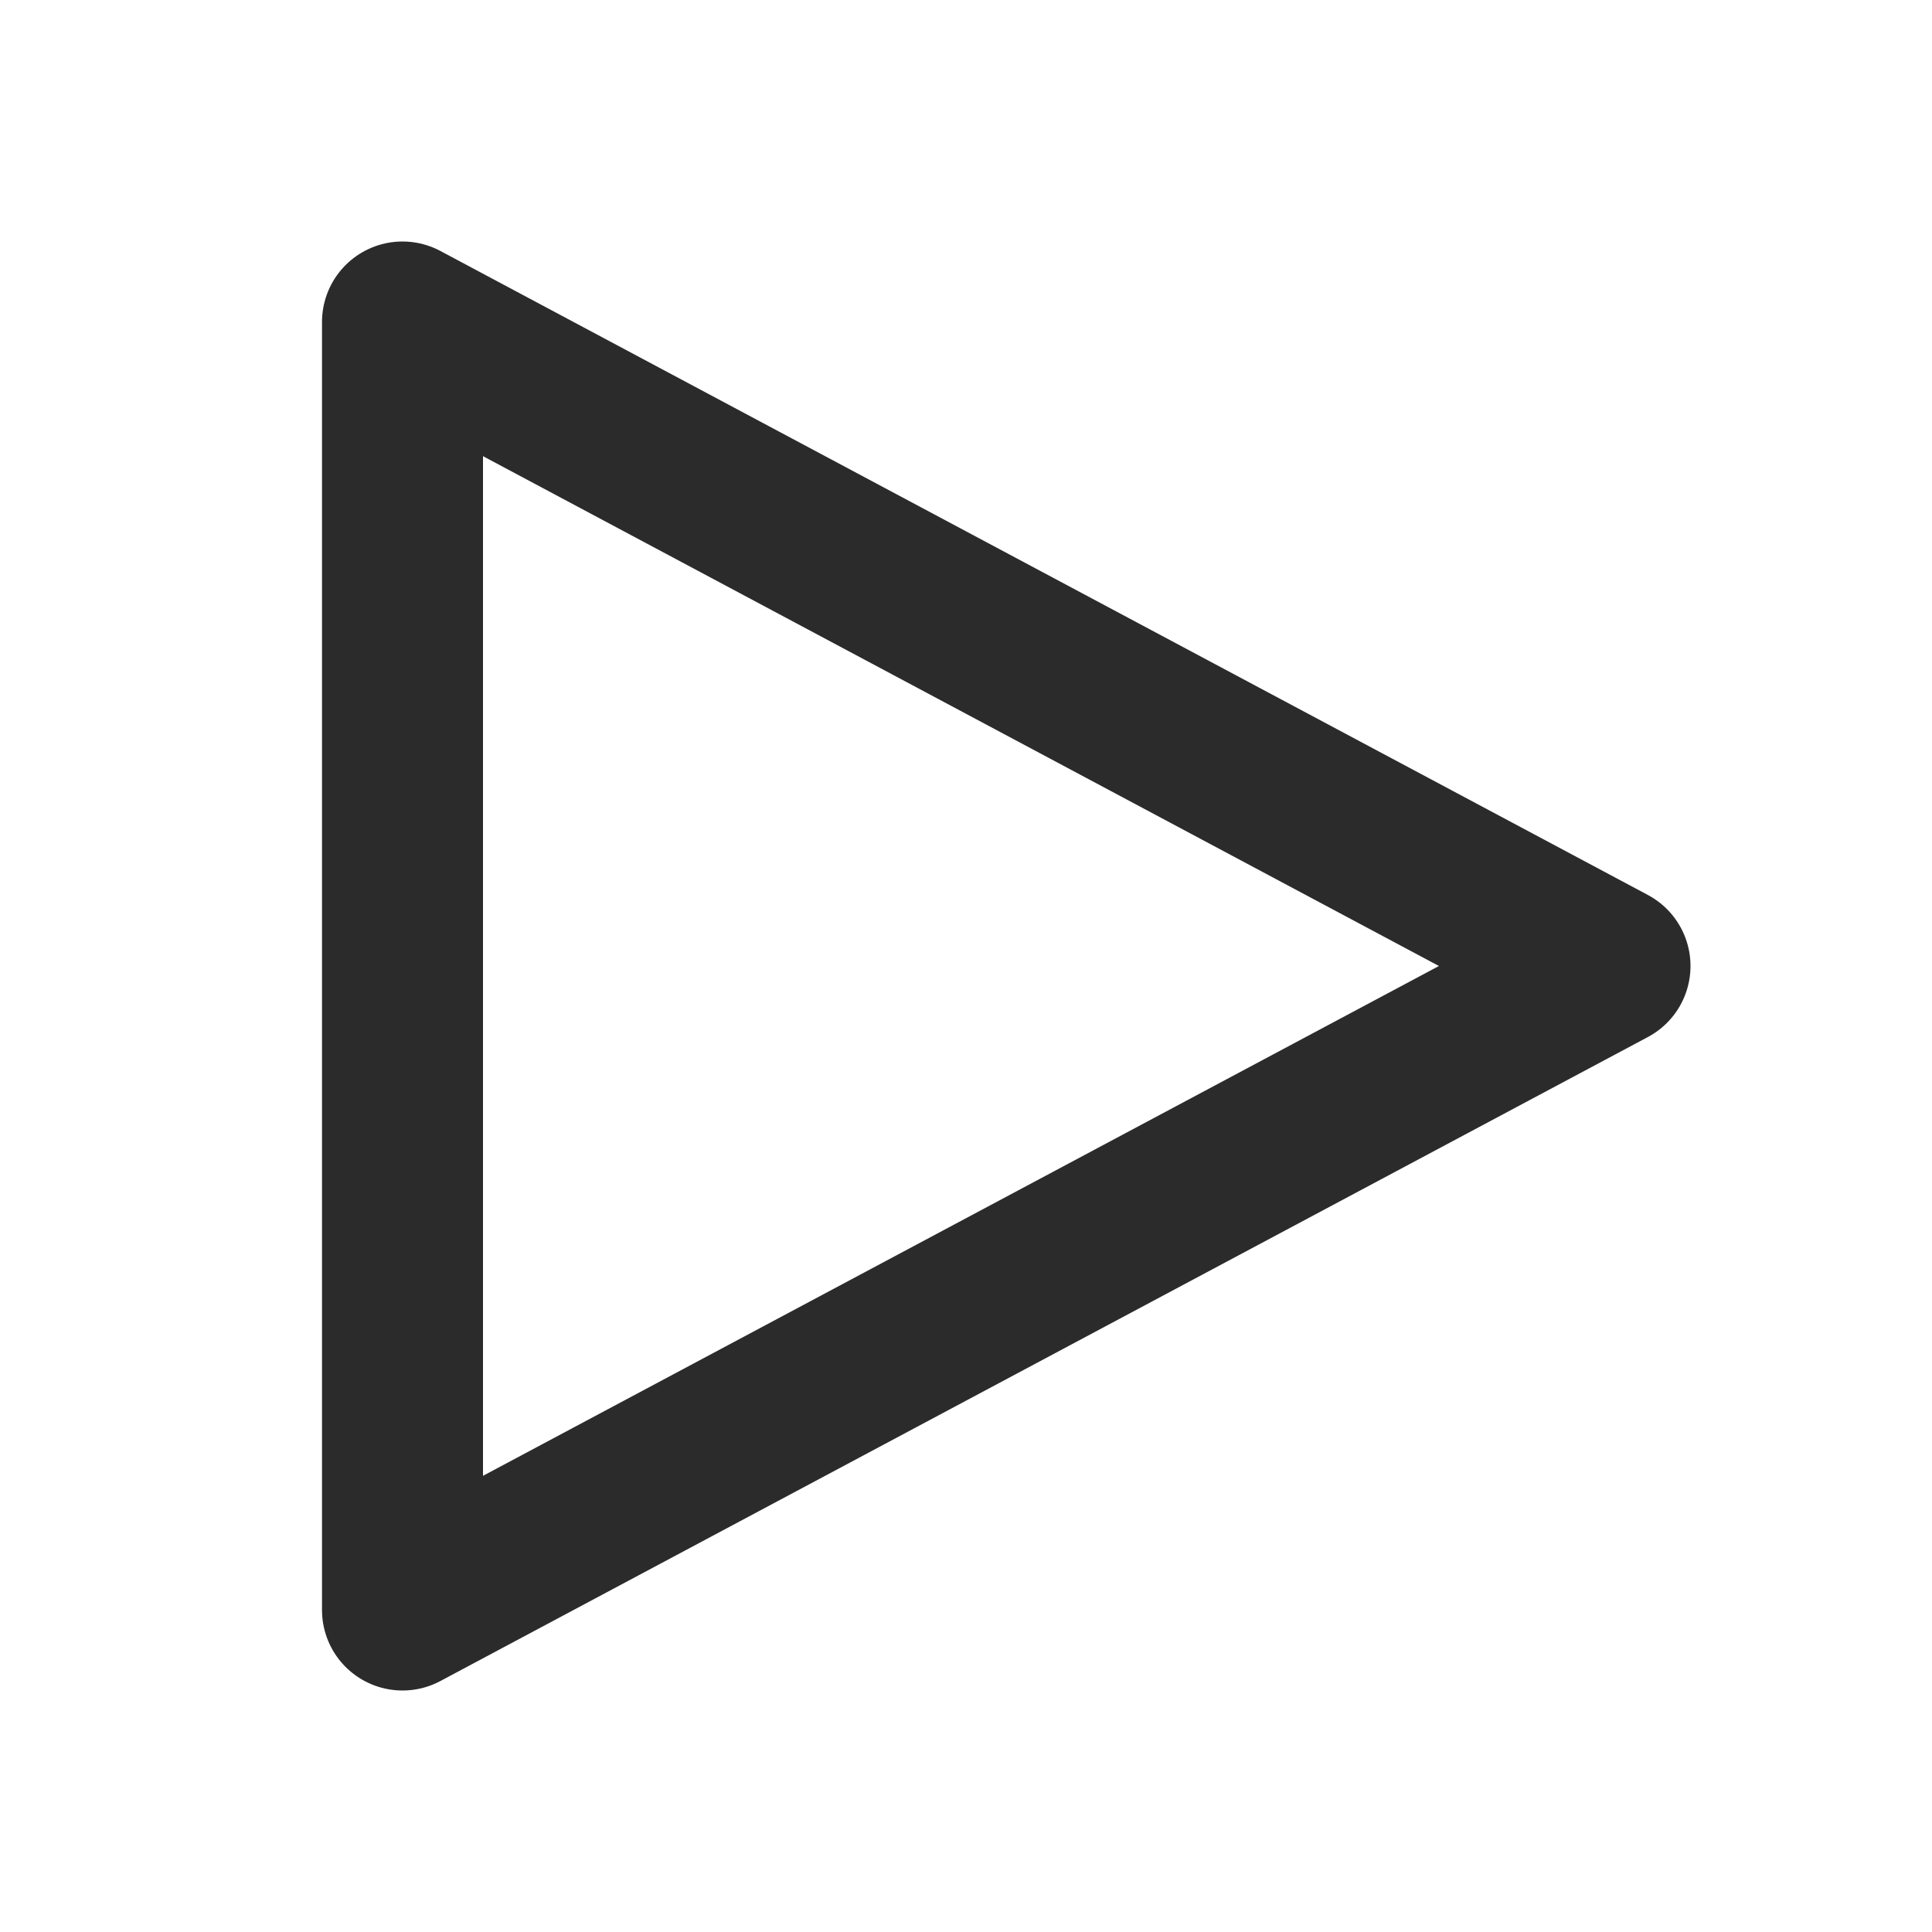
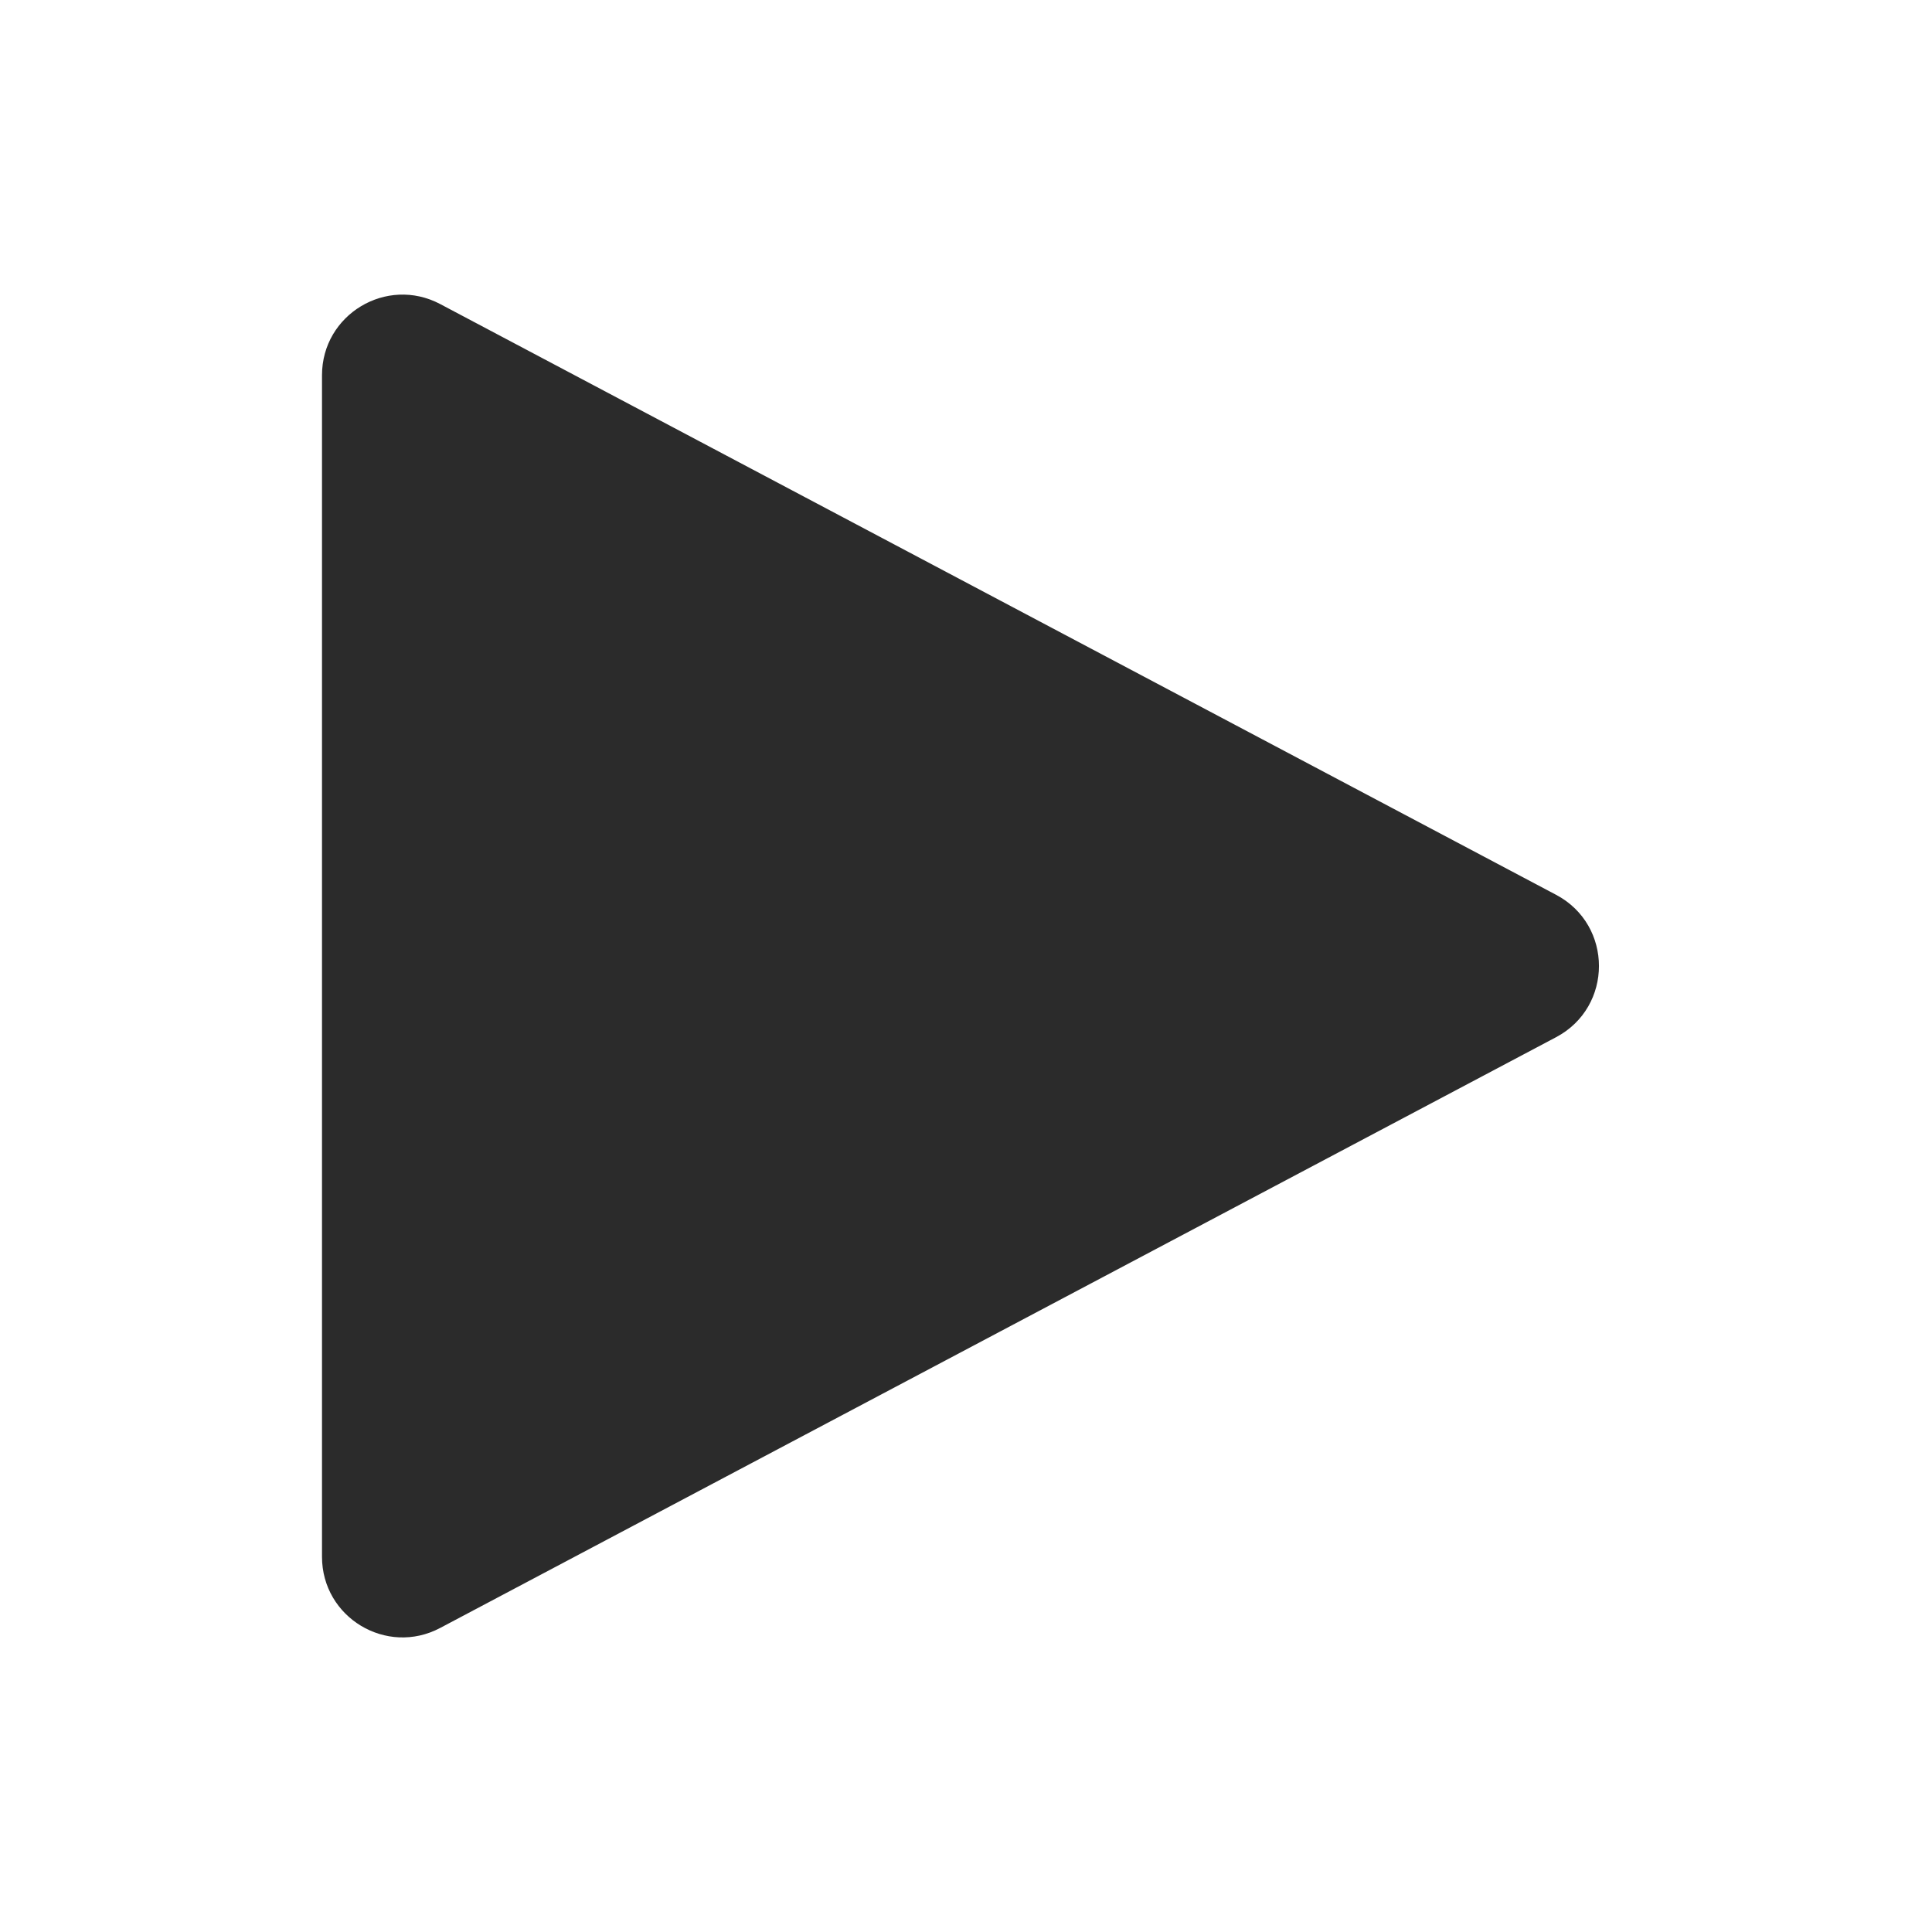
<svg xmlns="http://www.w3.org/2000/svg" width="24" height="24" viewBox="0 0 24 24" fill="none">
-   <path d="M20 12L5 4V20L20 12Z" stroke="#2B2B2B" stroke-width="2" stroke-linecap="round" stroke-linejoin="round" />
+   <path d="M19.331 12.884C20.04 12.508 20.04 11.492 19.331 11.116L5.468 3.777C4.802 3.425 4 3.907 4 4.661V19.339C4 20.093 4.802 20.576 5.468 20.223L19.331 12.884Z" fill="#2B2B2B" />
</svg>
